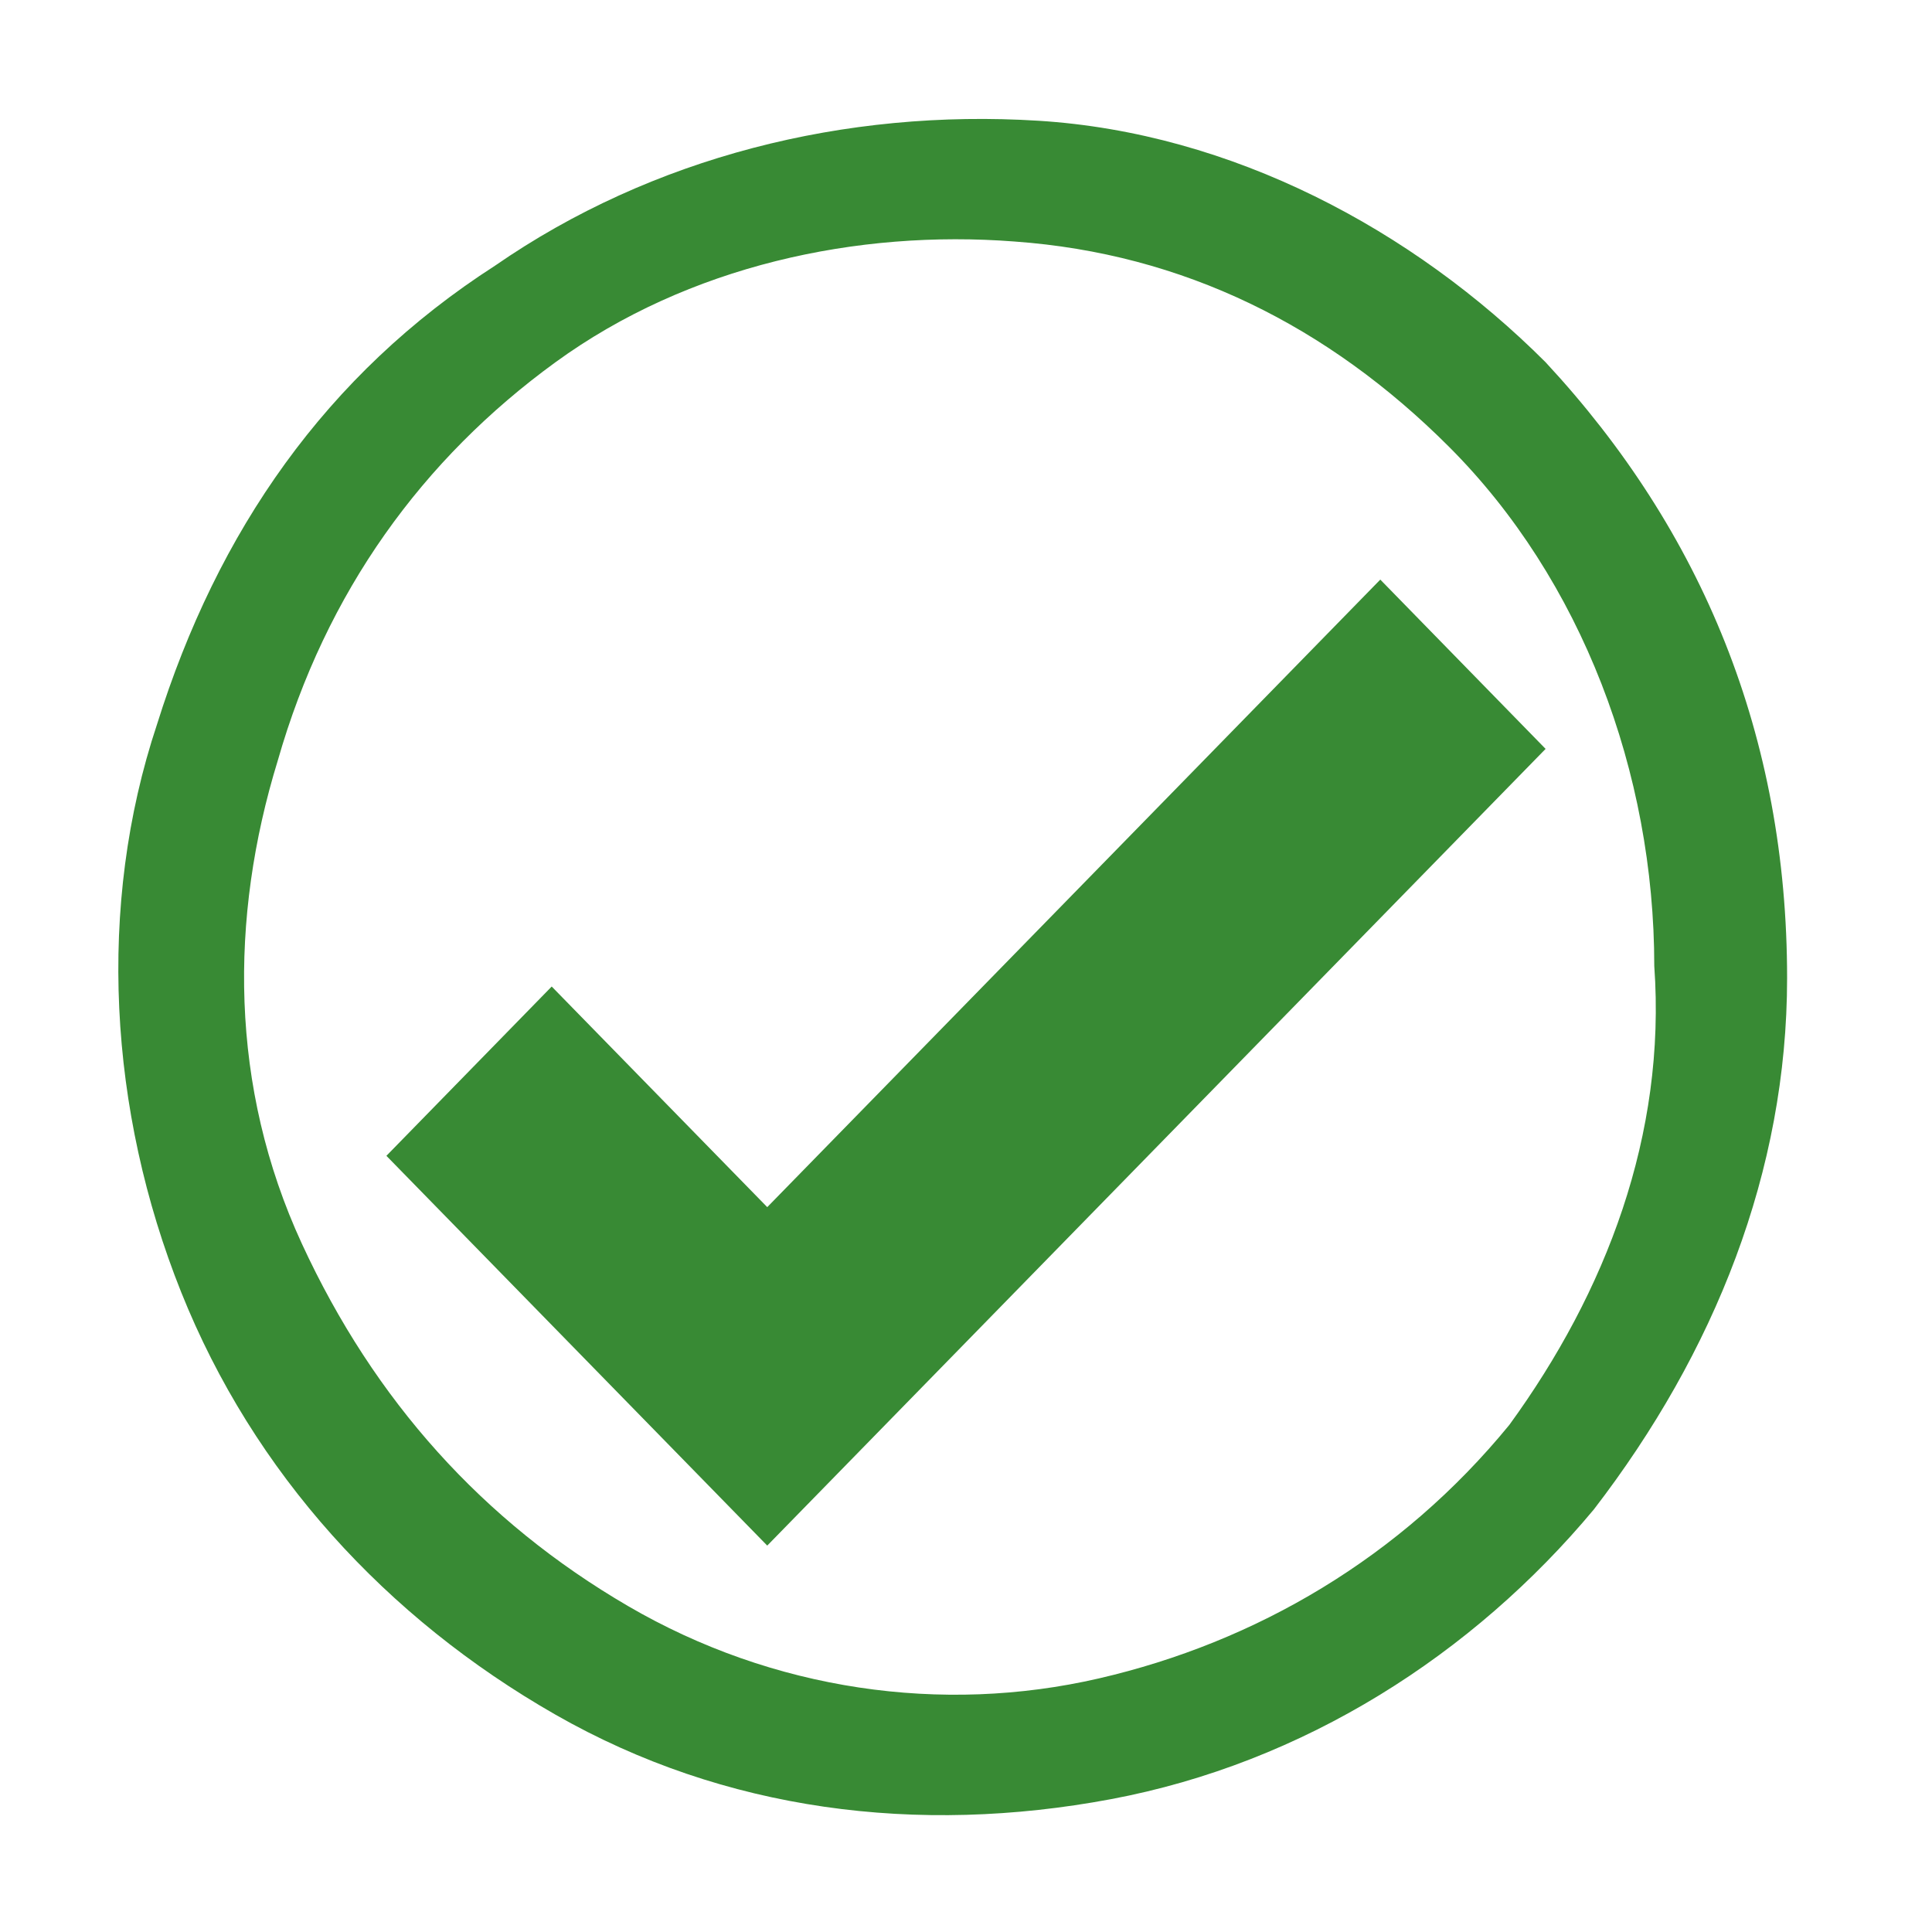
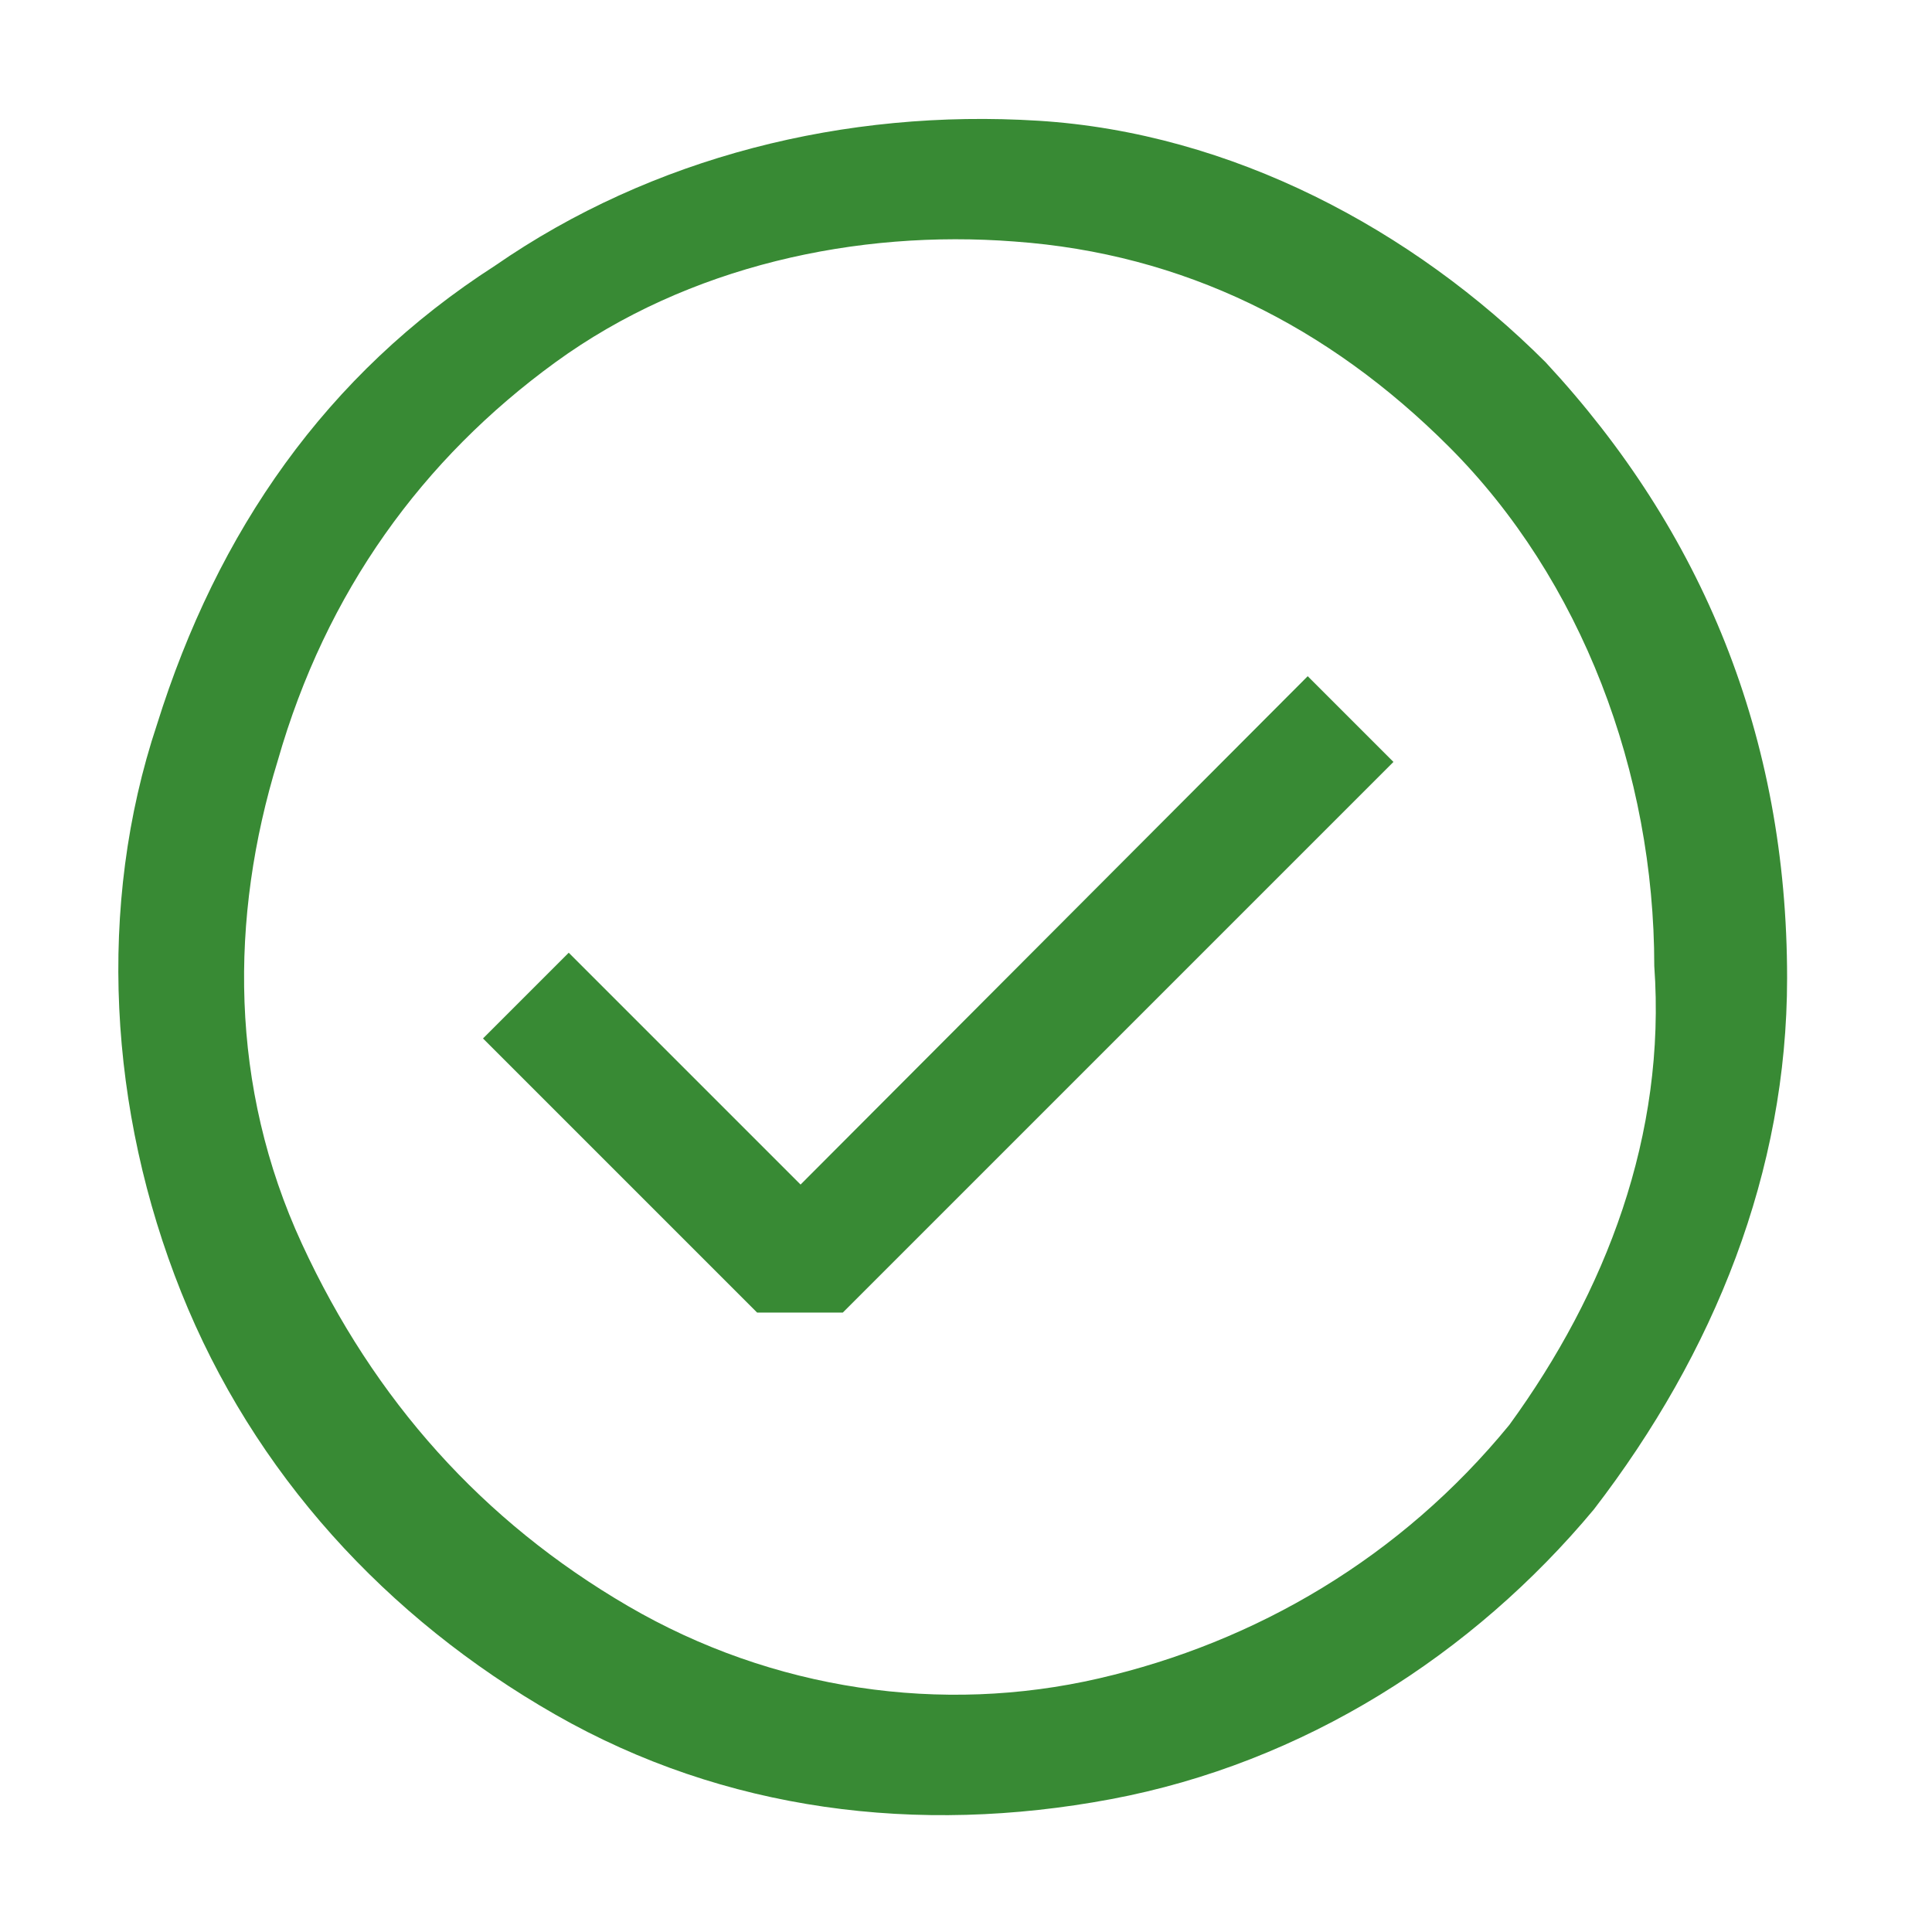
<svg xmlns="http://www.w3.org/2000/svg" width="16" height="16" viewBox="0 0 16 16" fill="none">
-   <path fill-rule="evenodd" clip-rule="evenodd" d="M8.6 1C10.2 1.1 11.7 1.9 12.8 3C14.1 4.4 14.8 6.1 14.8 8.1C14.8 9.7 14.2 11.2 13.2 12.5C12.2 13.7 10.8 14.6 9.2 14.9C7.6 15.2 6 15 4.6 14.2C3.2 13.4 2.1 12.2 1.5 10.7C0.9 9.2 0.8 7.5 1.3 6C1.8 4.4 2.7 3.1 4.1 2.2C5.4 1.3 7 0.9 8.6 1ZM9.1 13.9C10.4 13.6 11.6 12.9 12.5 11.8C13.3 10.7 13.8 9.4 13.7 8C13.7 6.4 13.1 4.8 12 3.7C11 2.7 9.8 2.1 8.4 2C7.1 1.9 5.7 2.2 4.6 3C3.5 3.8 2.7 4.9 2.3 6.3C1.9 7.6 1.9 9 2.5 10.3C3.1 11.6 4 12.6 5.2 13.3C6.4 14 7.8 14.2 9.1 13.9ZM3.2 9.572L6.354 12.8L12.8 6.202L11.431 4.8L6.354 9.997L4.569 8.17L3.2 9.572Z" fill="#388A34" />
+   <path d="M6.27 10.87H6.98L11.54 6.31L10.83 5.6L6.63 9.81L4.71 7.89L4 8.6L6.27 10.87Z" fill="#388A34" />
+   <path fill-rule="evenodd" clip-rule="evenodd" d="M8.6 1C10.2 1.1 11.7 1.9 12.8 3C14.1 4.4 14.8 6.1 14.8 8.1C14.8 9.7 14.2 11.2 13.2 12.5C12.2 13.7 10.8 14.6 9.2 14.9C7.6 15.2 6 15 4.6 14.2C3.2 13.4 2.1 12.2 1.5 10.7C0.9 9.2 0.8 7.5 1.3 6C1.8 4.4 2.7 3.1 4.1 2.2C5.4 1.3 7 0.9 8.6 1ZM9.1 13.9C10.4 13.6 11.6 12.9 12.5 11.8C13.3 10.7 13.8 9.4 13.7 8C13.7 6.4 13.1 4.8 12 3.7C11 2.7 9.8 2.1 8.4 2C7.1 1.9 5.7 2.2 4.6 3C3.5 3.8 2.7 4.9 2.3 6.3C1.9 7.6 1.9 9 2.5 10.3C3.1 11.6 4 12.6 5.2 13.3C6.4 14 7.8 14.2 9.1 13.9Z" fill="#388A34" />
</svg>
